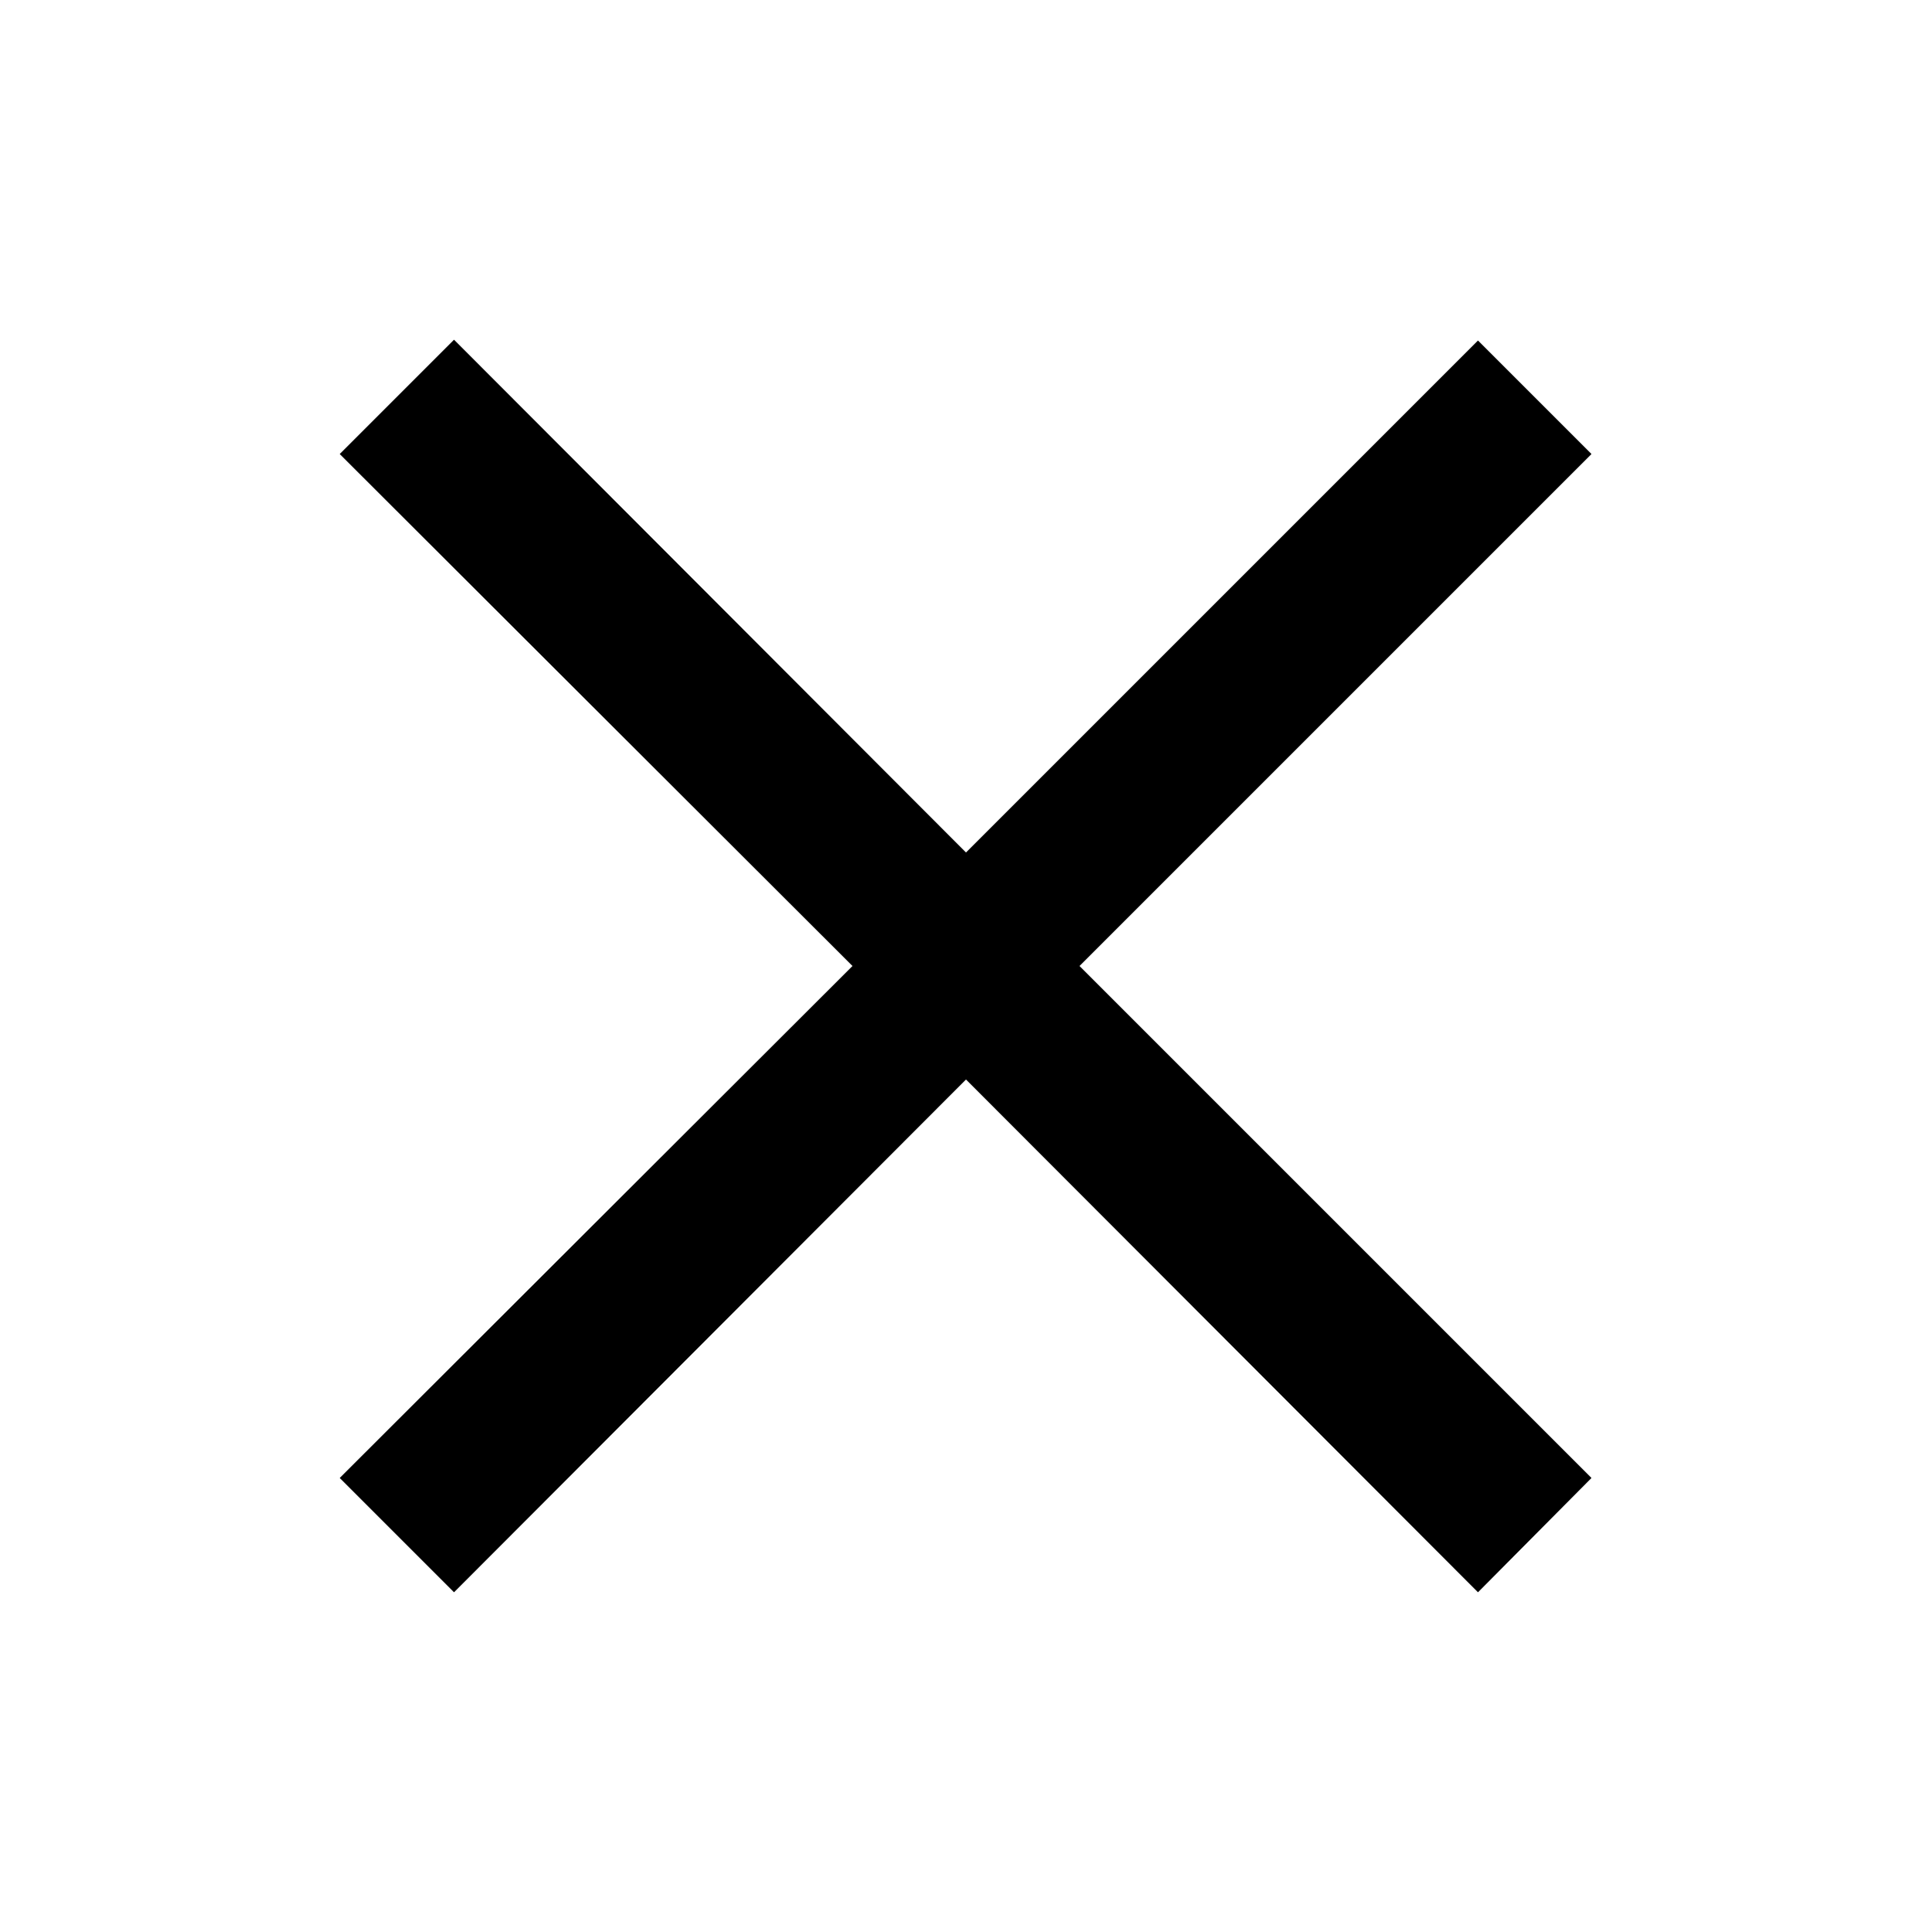
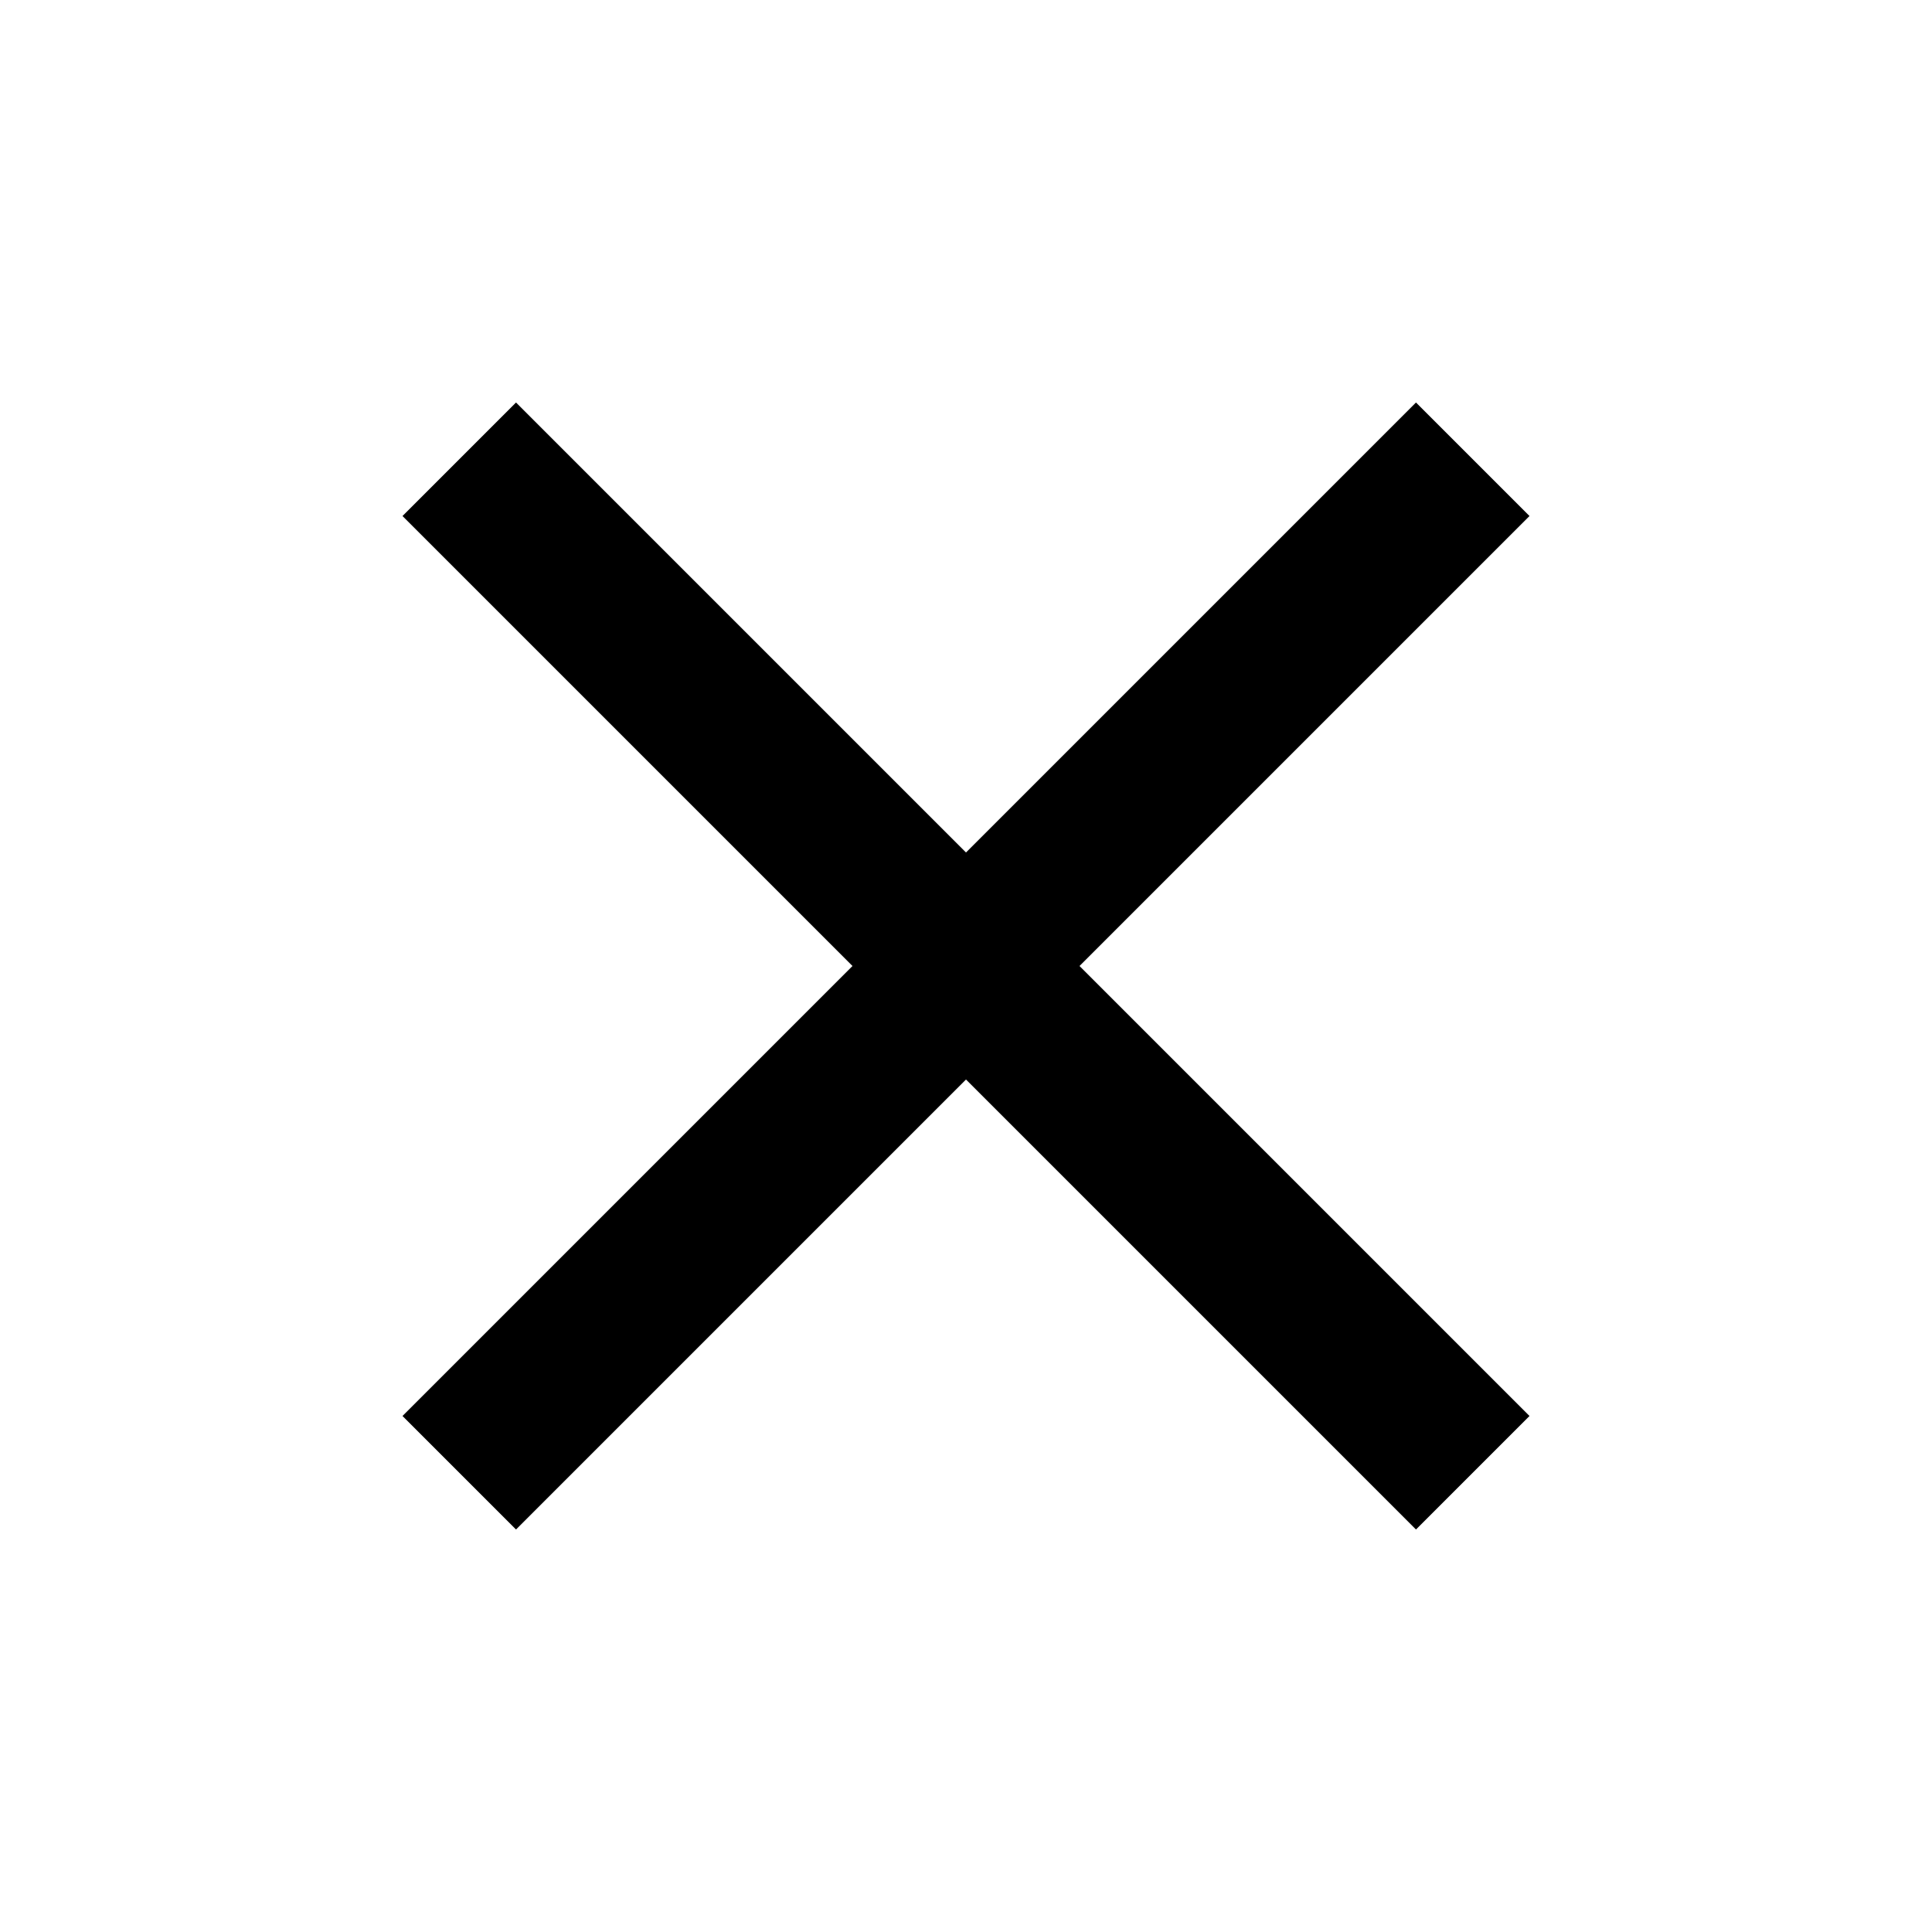
<svg xmlns="http://www.w3.org/2000/svg" viewBox="0 0 24 24">
  <rect x="0" fill="none" width="24" height="24" />
  <g>
-     <path d="M18.36 19.78L12 13.41l-6.36 6.37-1.42-1.42L10.59 12 4.22 5.64l1.42-1.42L12 10.59l6.36-6.36 1.41 1.41L13.41 12l6.36 6.36-1.41 1.42z" />
+     <path d="M19 6.41L17.59 5 12 10.59 6.41 5 5 6.41 10.59 12 5 17.59 6.41 19 12 13.41 17.59 19 19 17.59 13.41 12 19 6.41z" />
  </g>
</svg>
